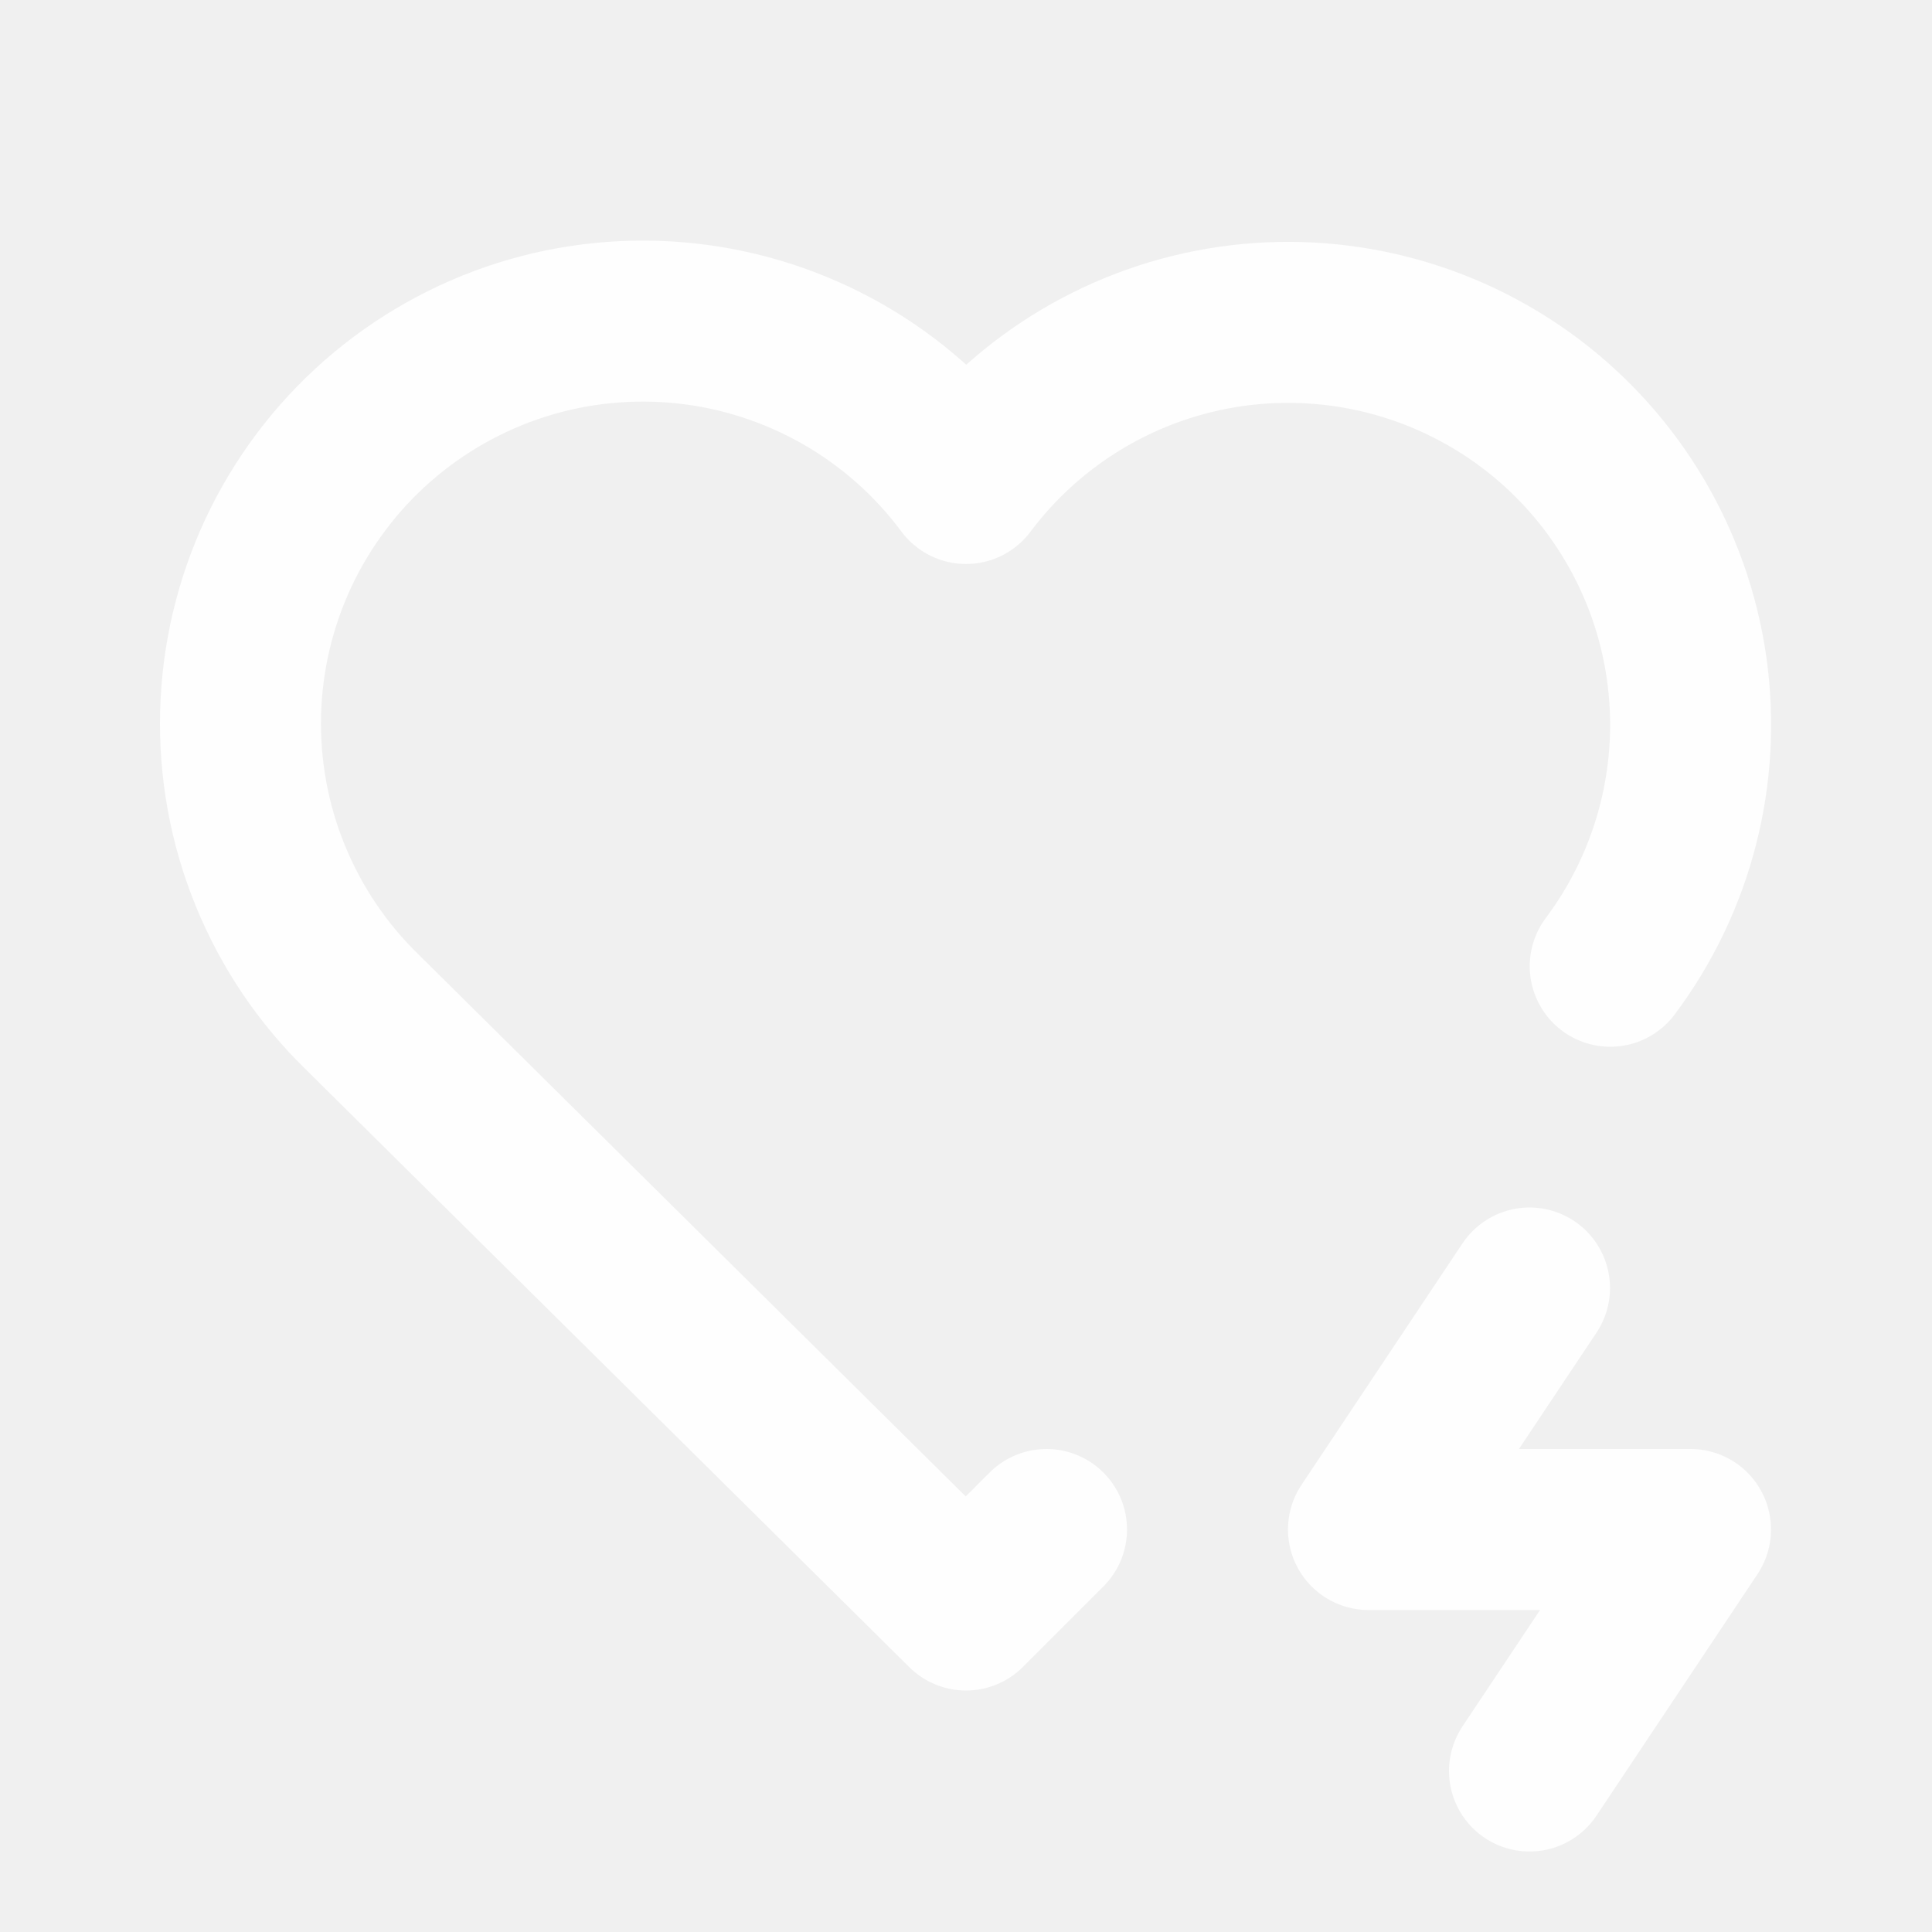
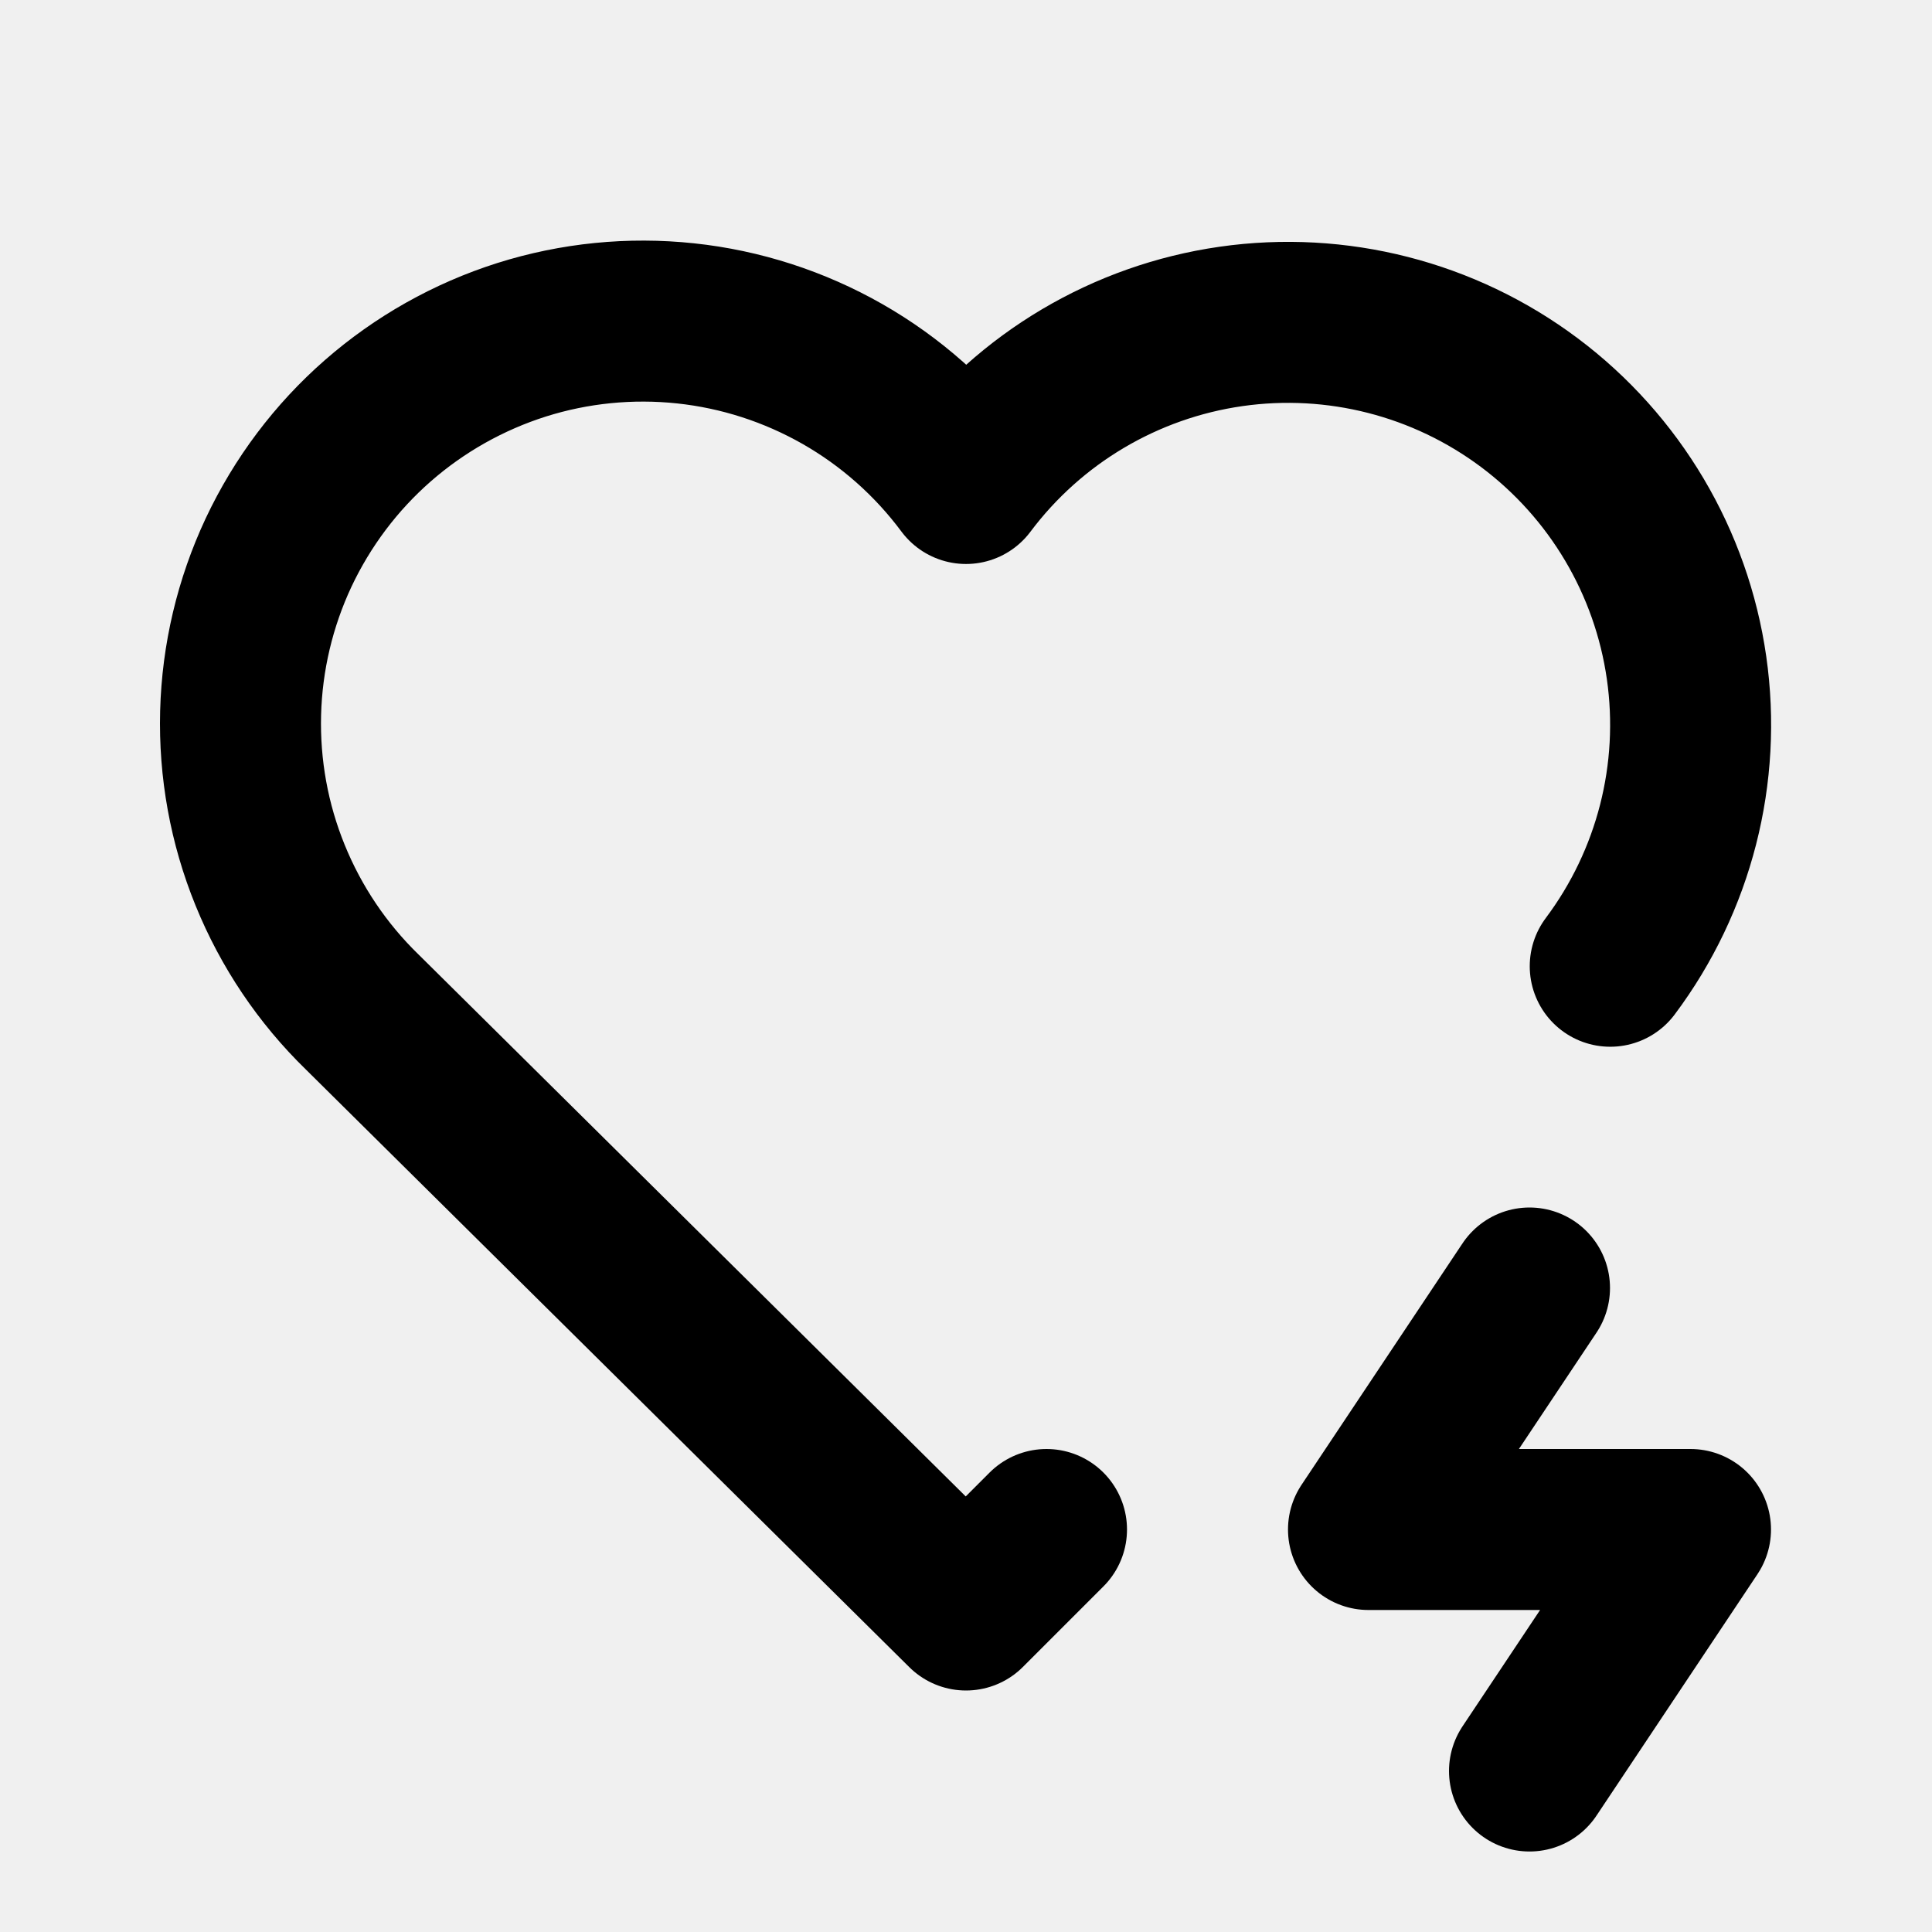
<svg xmlns="http://www.w3.org/2000/svg" width="24" height="24" viewBox="0 0 24 24" fill="none">
  <mask id="mask0_2184_734" style="mask-type:luminance" maskUnits="userSpaceOnUse" x="0" y="0" width="24" height="24">
    <path d="M24 0H0V24H24V0Z" fill="white" />
  </mask>
  <g mask="url(#mask0_2184_734)">
-     <path d="M13 19L12 20L4.5 12.572C4.005 12.091 3.616 11.512 3.356 10.873C3.095 10.233 2.971 9.547 2.989 8.857C3.007 8.167 3.168 7.488 3.461 6.863C3.755 6.239 4.174 5.681 4.693 5.227C5.213 4.772 5.821 4.43 6.479 4.221C7.137 4.013 7.831 3.944 8.517 4.017C9.204 4.09 9.867 4.305 10.467 4.647C11.066 4.989 11.588 5.452 12 6.006C12.795 4.945 13.98 4.243 15.292 4.055C16.605 3.867 17.939 4.208 19 5.003C20.061 5.798 20.763 6.983 20.951 8.295C21.139 9.608 20.798 10.942 20.003 12.003" stroke="#FEFEFE" stroke-width="2" stroke-linecap="round" stroke-linejoin="round" />
-     <path d="M19 16L17 19H21L19 22" stroke="#FEFEFE" stroke-width="2" stroke-linecap="round" stroke-linejoin="round" />
+     <path d="M13 19L12 20L4.5 12.572C4.005 12.091 3.616 11.512 3.356 10.873C3.095 10.233 2.971 9.547 2.989 8.857C3.007 8.167 3.168 7.488 3.461 6.863C3.755 6.239 4.174 5.681 4.693 5.227C5.213 4.772 5.821 4.43 6.479 4.221C7.137 4.013 7.831 3.944 8.517 4.017C9.204 4.09 9.867 4.305 10.467 4.647C11.066 4.989 11.588 5.452 12 6.006C12.795 4.945 13.98 4.243 15.292 4.055C16.605 3.867 17.939 4.208 19 5.003C20.061 5.798 20.763 6.983 20.951 8.295C21.139 9.608 20.798 10.942 20.003 12.003" stroke="black" stroke-width="2" stroke-linecap="round" stroke-linejoin="round" />
+     <path d="M19 16L17 19H21L19 22" stroke="black" stroke-width="2" stroke-linecap="round" stroke-linejoin="round" />
  </g>
</svg>
